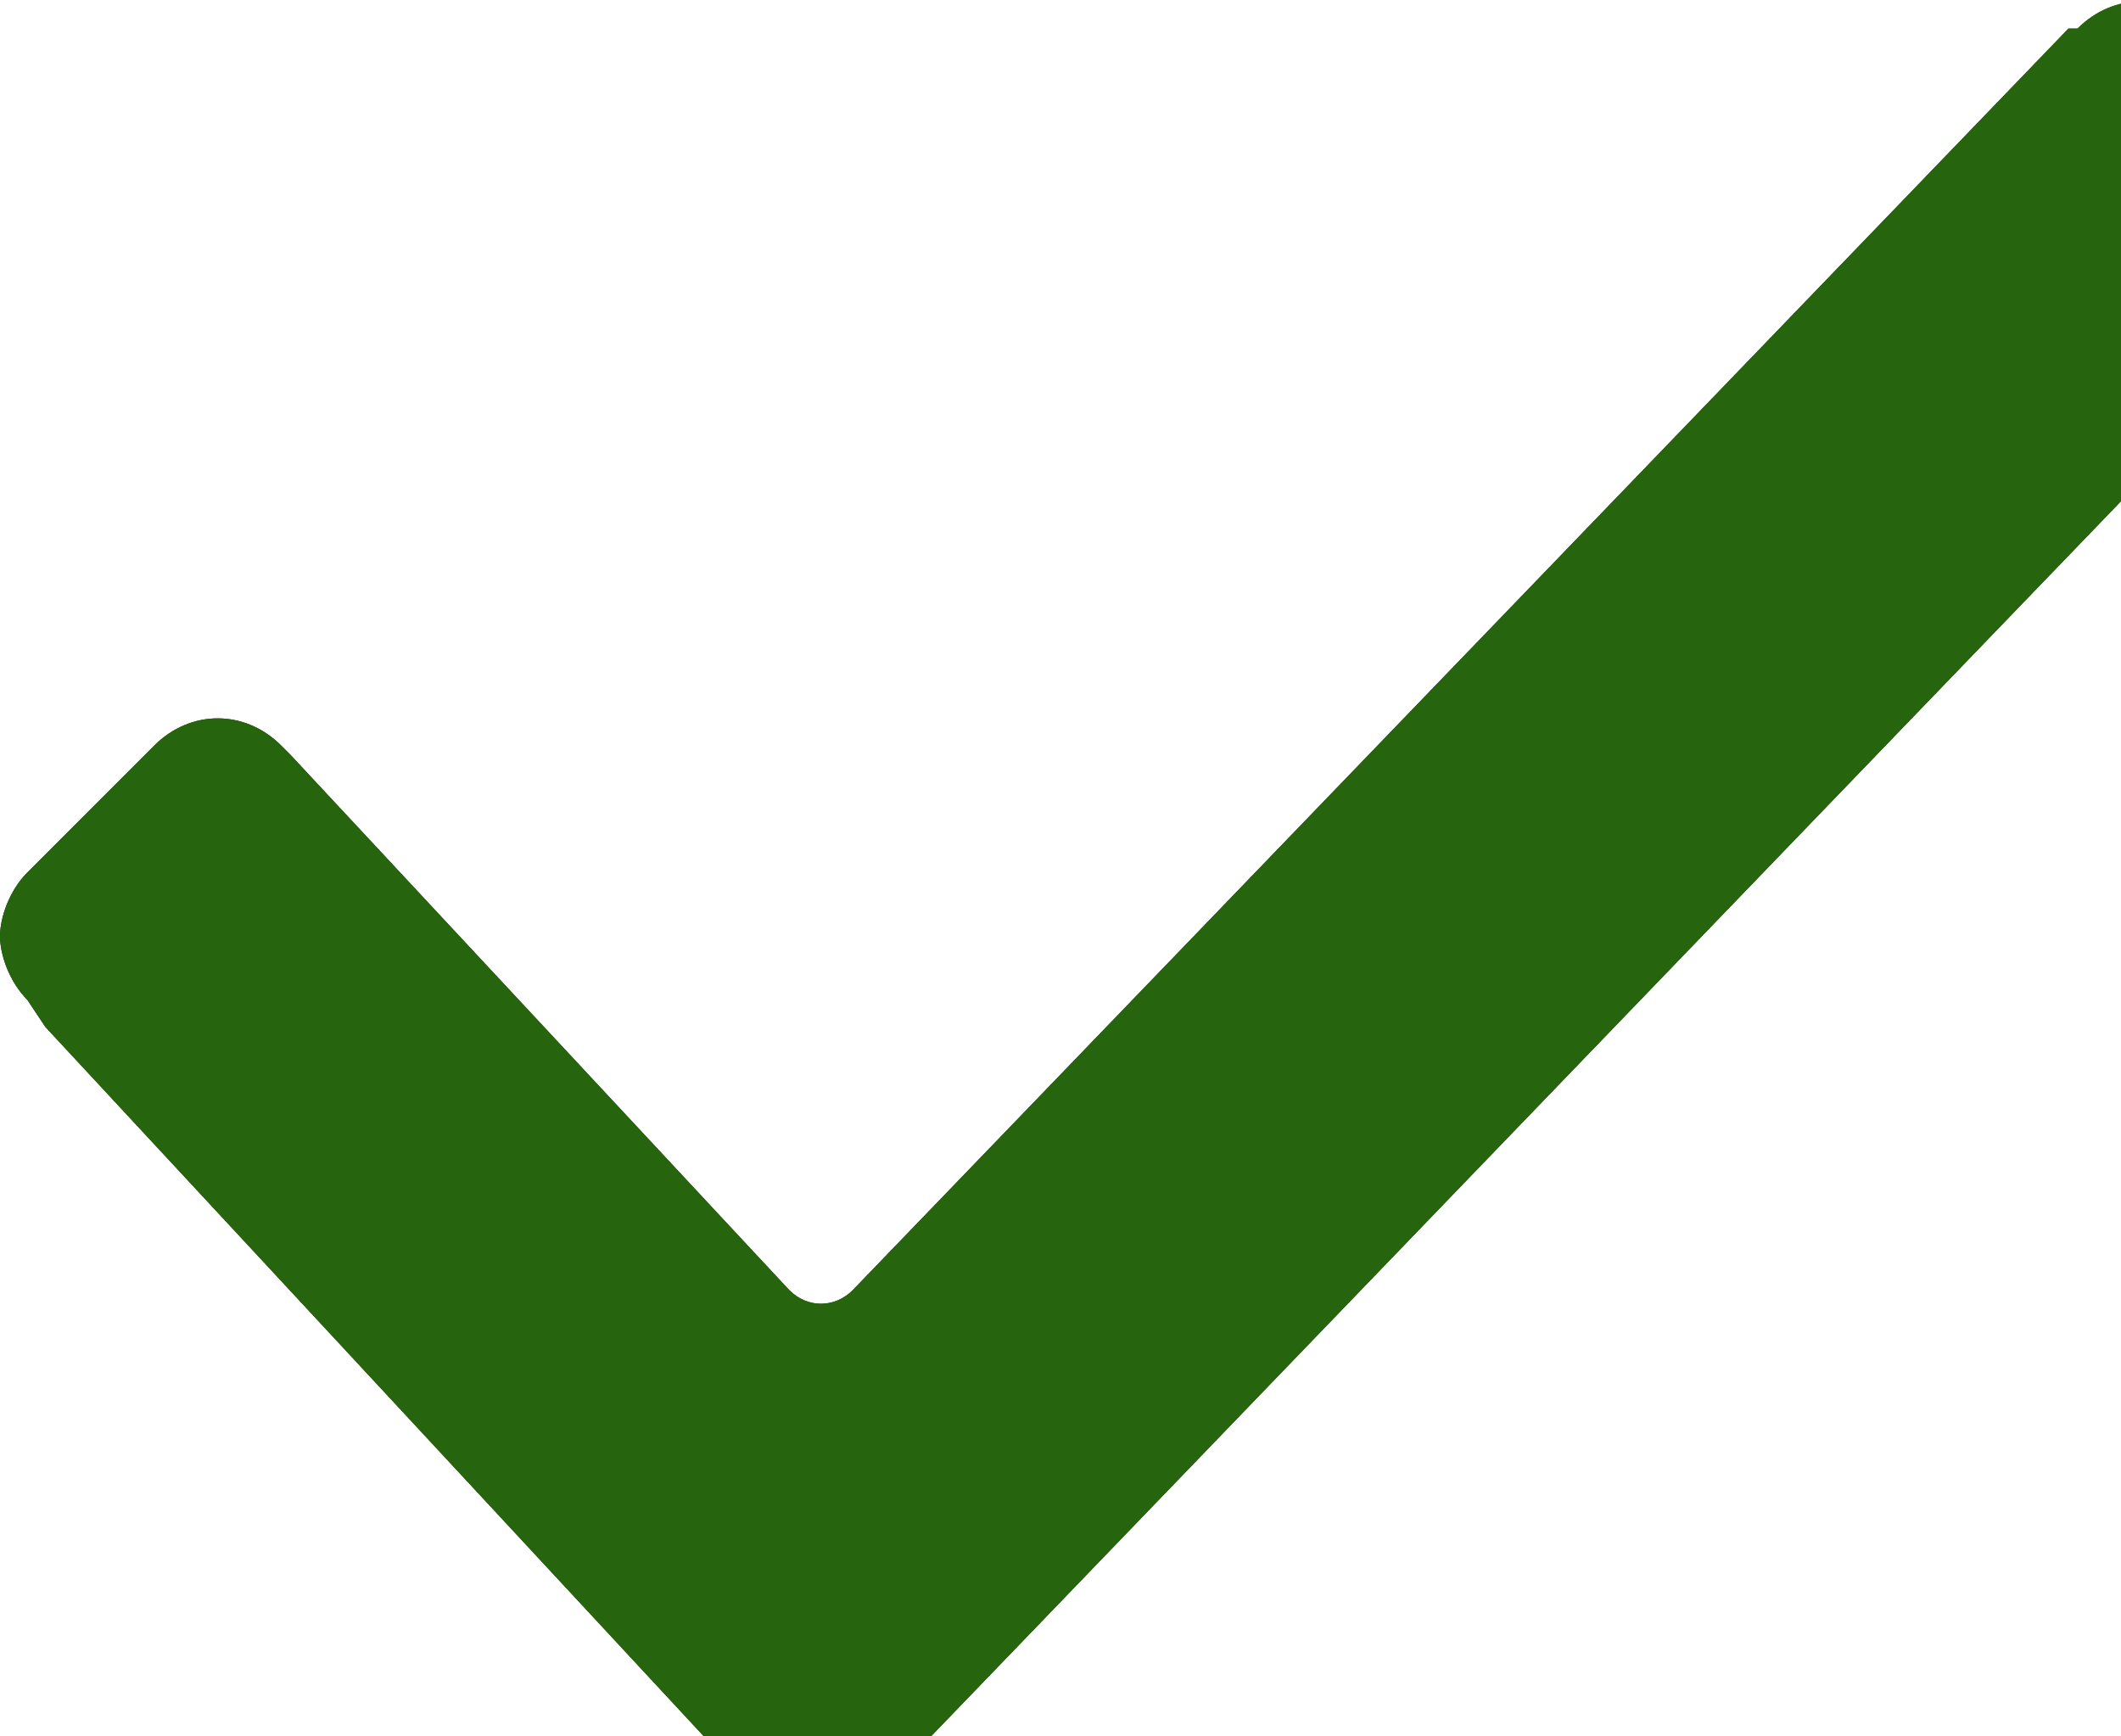
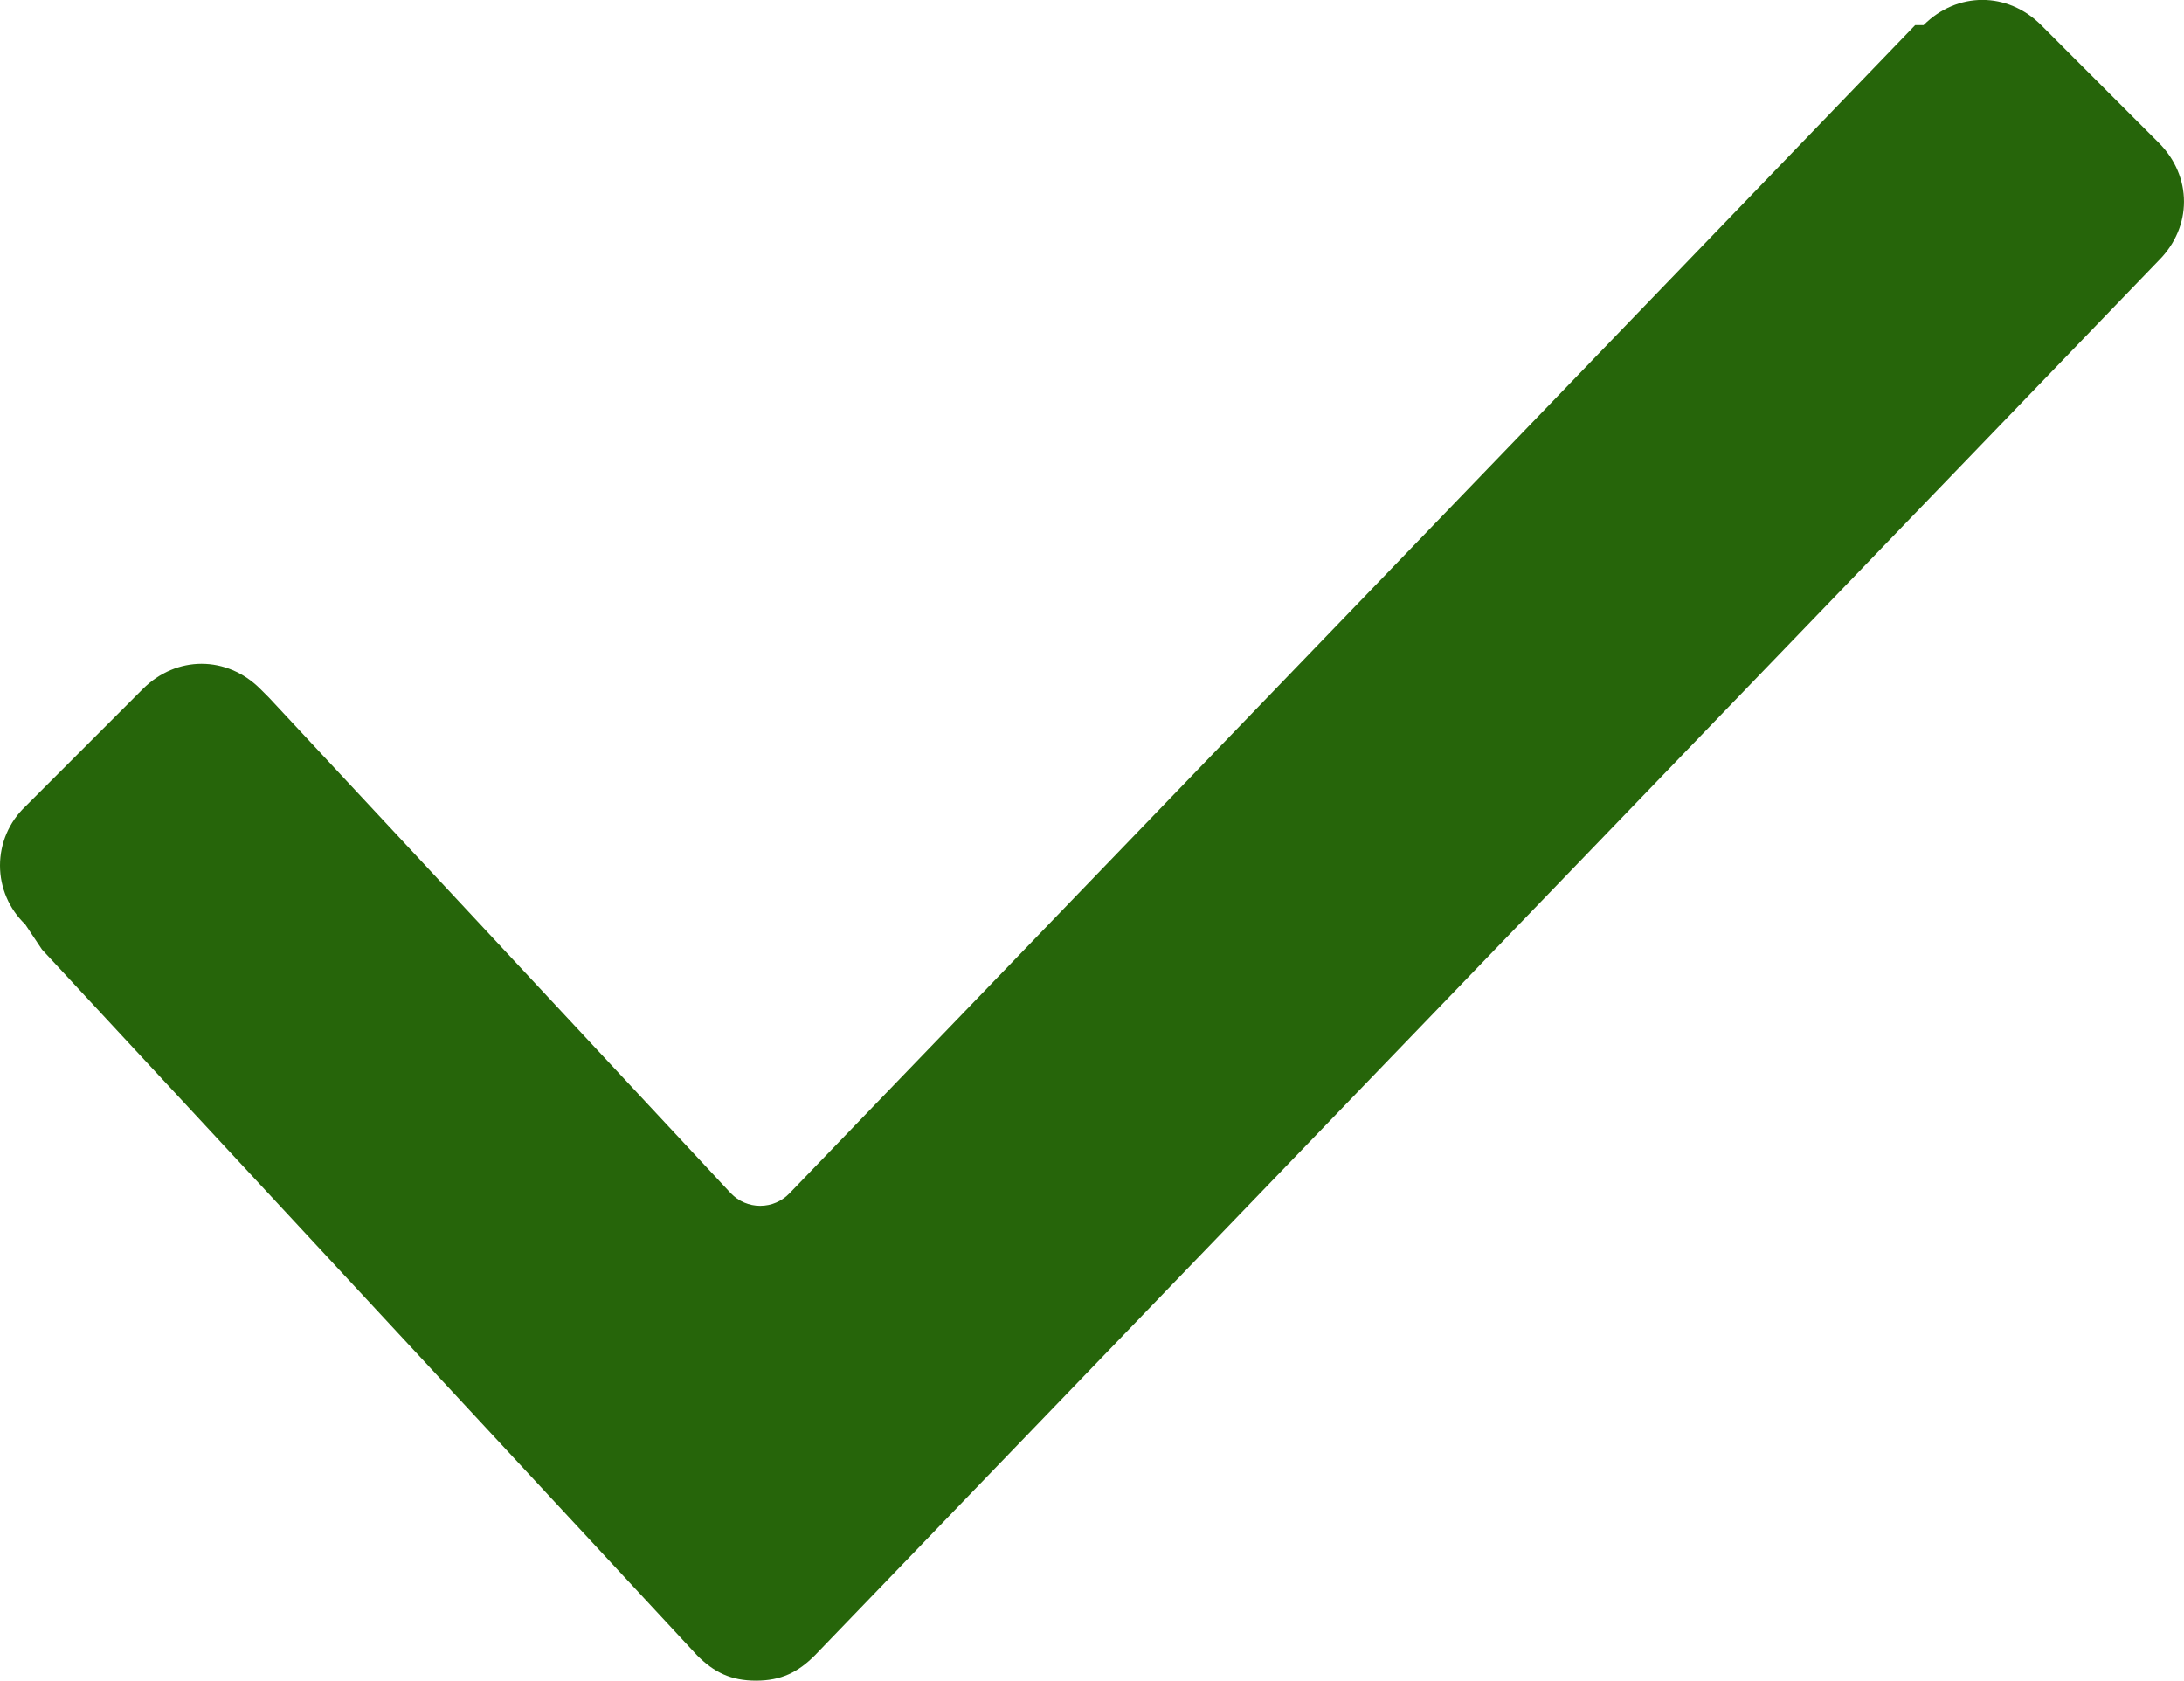
- <svg xmlns="http://www.w3.org/2000/svg" width="11px" height="9px" viewBox="0 0 11 9">
-   <filter filterUnits="objectBoundingBox" x="0.00" y="0.00" width="100.00" height="100.00" id="filter0">
-     <feFlood flood-color="rgb(37,101,9)" result="coFloodOut1" />
-     <feComposite in="coFloodOut1" in2="SourceAlpha" operator="in" result="coOverlay1" />
-     <feBlend in="coOverlay1" in2="SourceGraphic" mode="normal" result="colorOverlay1" />
-   </filter>
-   <g transform="matrix(0.02 0.00 0.00 0.02 0.00 0.00)" filter="url(#filter0)">
-     <path fillRule="evenodd" d="M 7.06 259.21C 2.35 254.5-0 247.44-0 242.74-0 238.03 2.35 230.97 7.06 226.26 7.06 226.26 39.99 193.32 39.99 193.32 49.4 183.91 63.52 183.91 72.93 193.32 72.93 193.32 75.28 195.67 75.28 195.67 75.28 195.67 204.67 334.51 204.67 334.51 209.37 339.22 216.43 339.22 221.13 334.51 221.13 334.51 536.37 7.41 536.37 7.41 536.37 7.41 538.72 7.41 538.72 7.41 538.72 7.41 538.72 7.41 538.72 7.41 538.72 7.41 538.72 7.41 538.72 7.41 548.13-2 562.25-2 571.66 7.41 571.66 7.41 604.59 40.36 604.59 40.36 614 49.77 614 63.89 604.59 73.3 604.59 73.3 604.59 73.3 604.59 73.3 604.59 73.3 604.59 73.3 604.59 73.3 604.59 73.3 228.19 463.94 228.19 463.94 223.49 468.65 218.78 471 211.72 471 204.67 471 199.96 468.65 195.26 463.94 195.26 463.94 11.76 266.27 11.76 266.27 11.76 266.27 7.06 259.21 7.06 259.21Z" fill="rgb(0,0,0)" />
-   </g>
+ <svg xmlns="http://www.w3.org/2000/svg" width="49.911" height="38.403" viewBox="0 0 611.656 470.625">
+   <defs>
+     <style>
+       .cls-1 {
+         fill: #26650a;
+         fill-rule: evenodd;
+       }
+     </style>
+   </defs>
+   <path id="Forma_1" data-name="Forma 1" class="cls-1" d="M7.057,259.209a22.753,22.753,0,0,1,0-32.945l32.935-32.946c9.41-9.413,23.525-9.413,32.935,0l2.353,2.354L204.666,334.513a11.369,11.369,0,0,0,16.468,0L536.368,7.413h2.353c9.41-9.413,23.525-9.413,32.935,0l32.935,32.945c9.41,9.413,9.41,23.532,0,32.945h0l-376.4,390.638c-4.705,4.706-9.41,7.059-16.467,7.059s-11.763-2.353-16.468-7.059L11.762,266.269Z" transform="translate(0 -0.375)" />
</svg>
